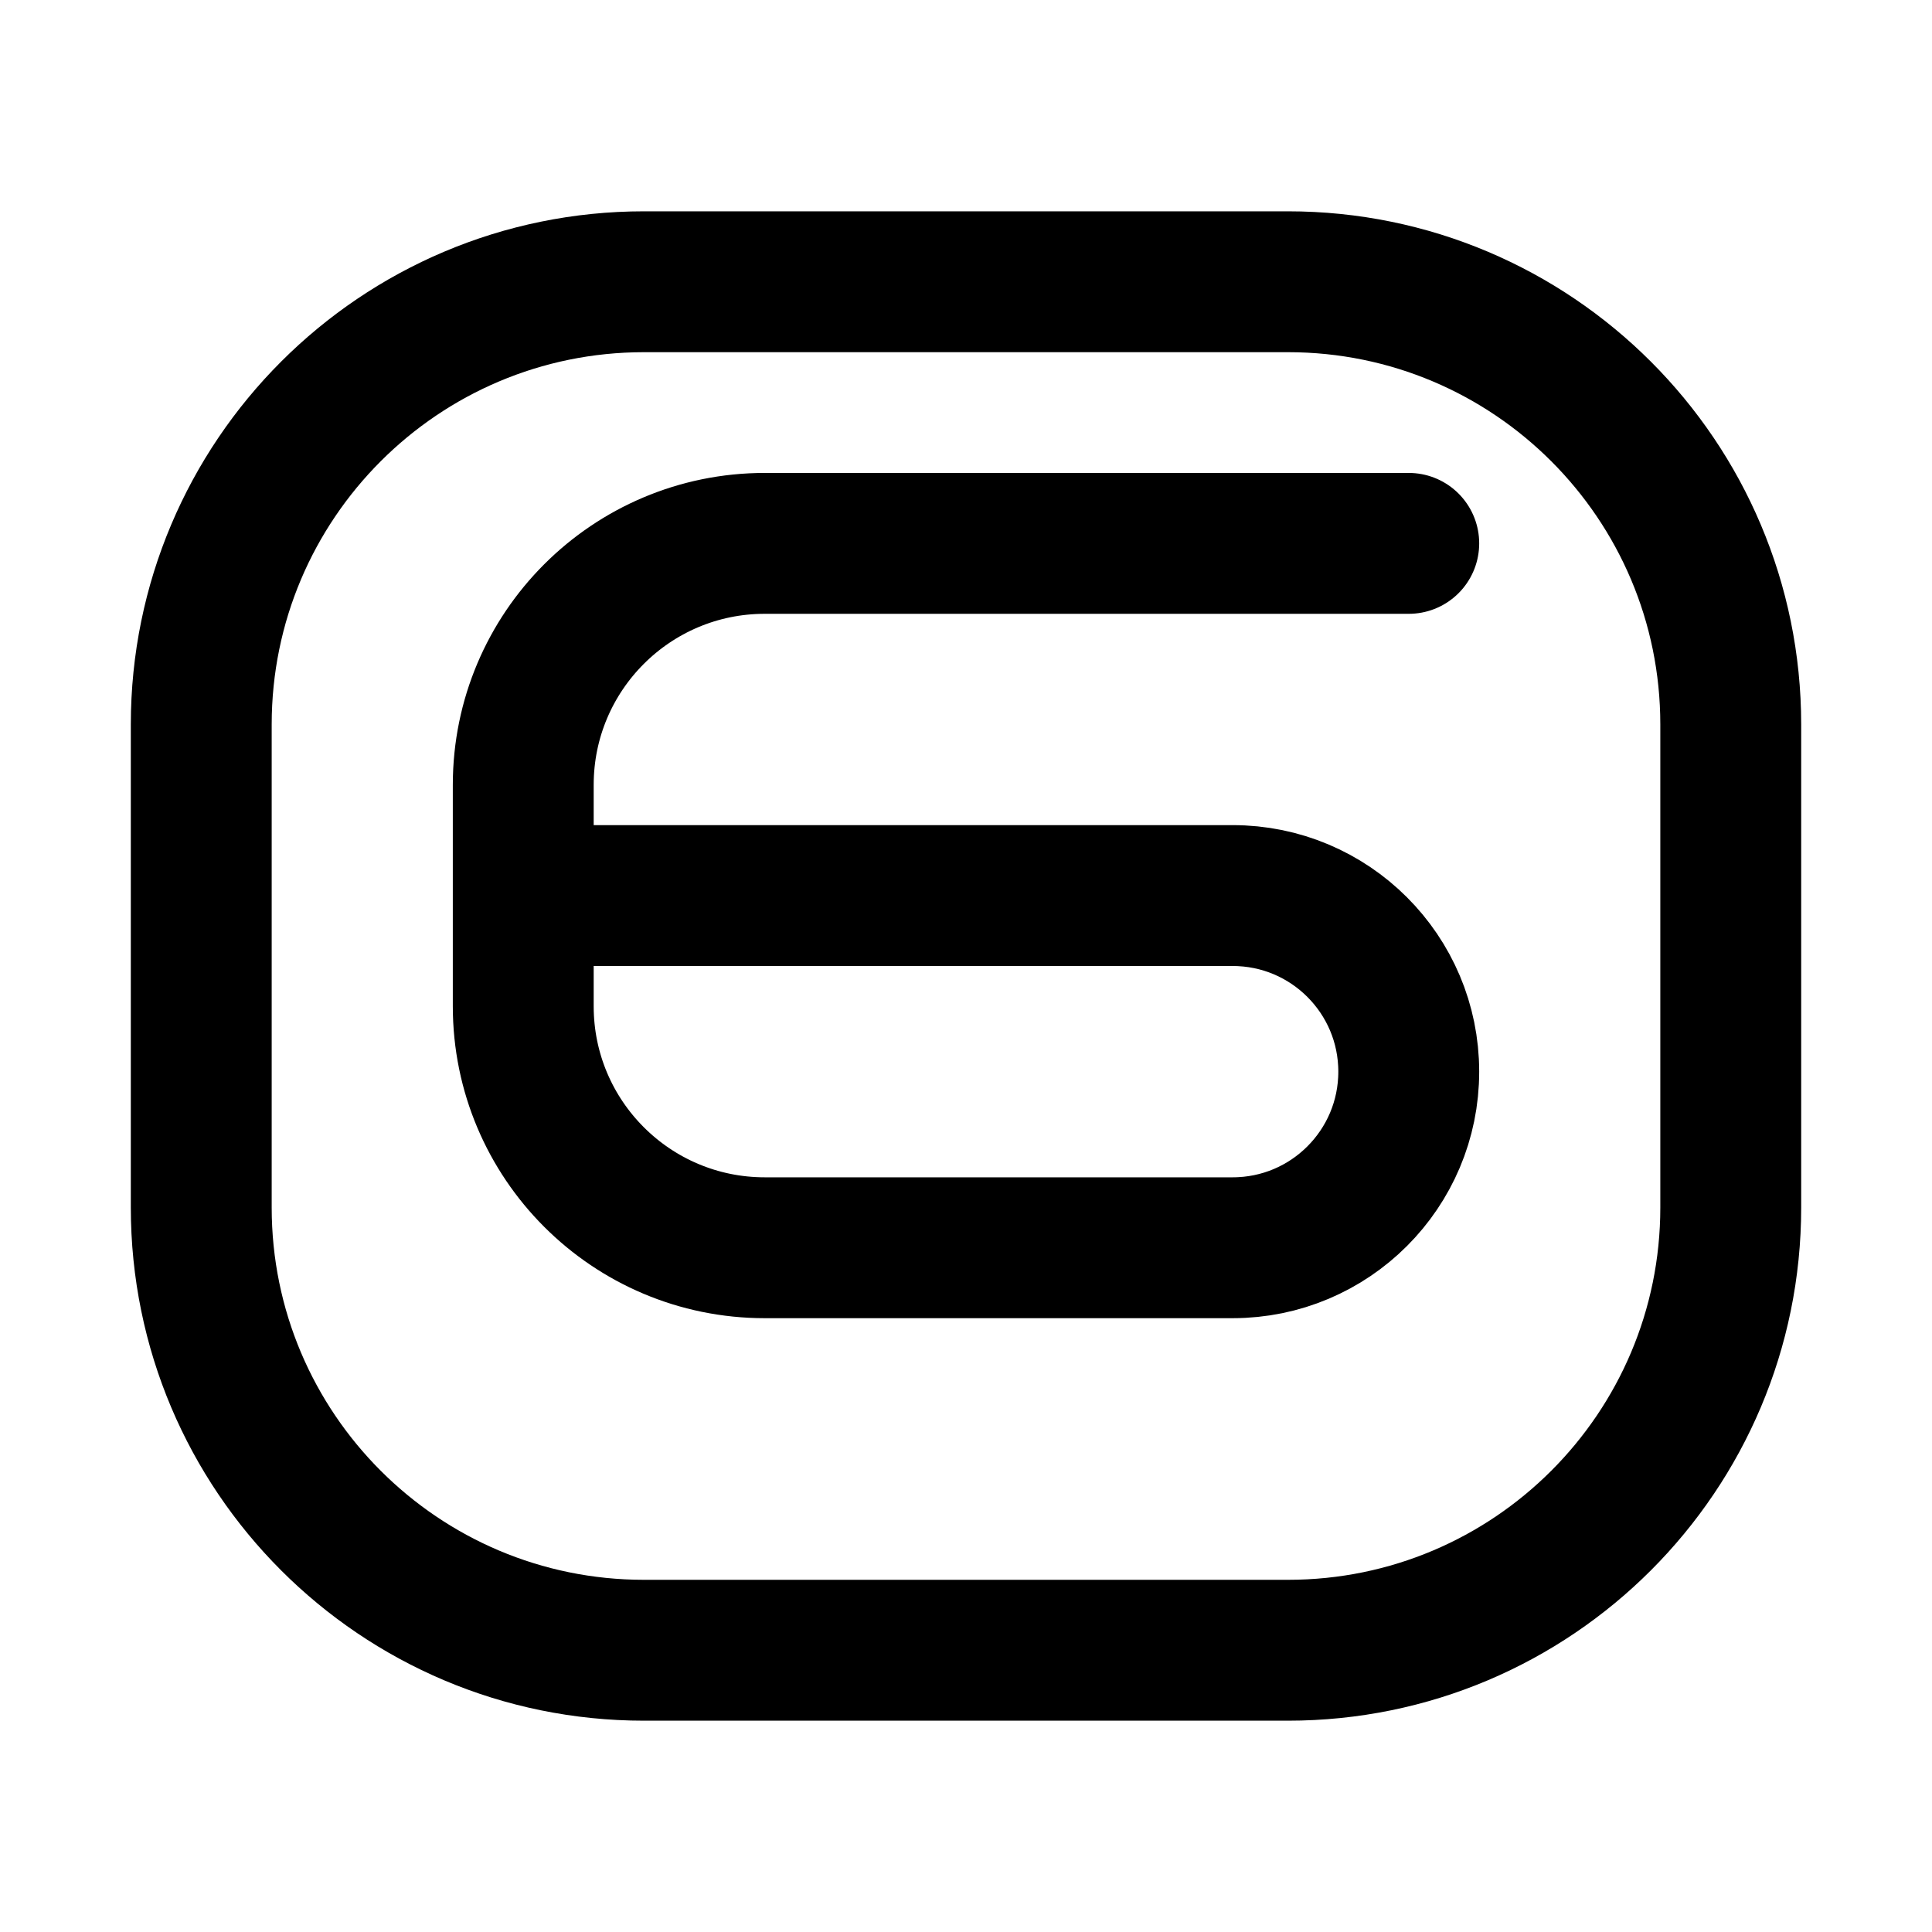
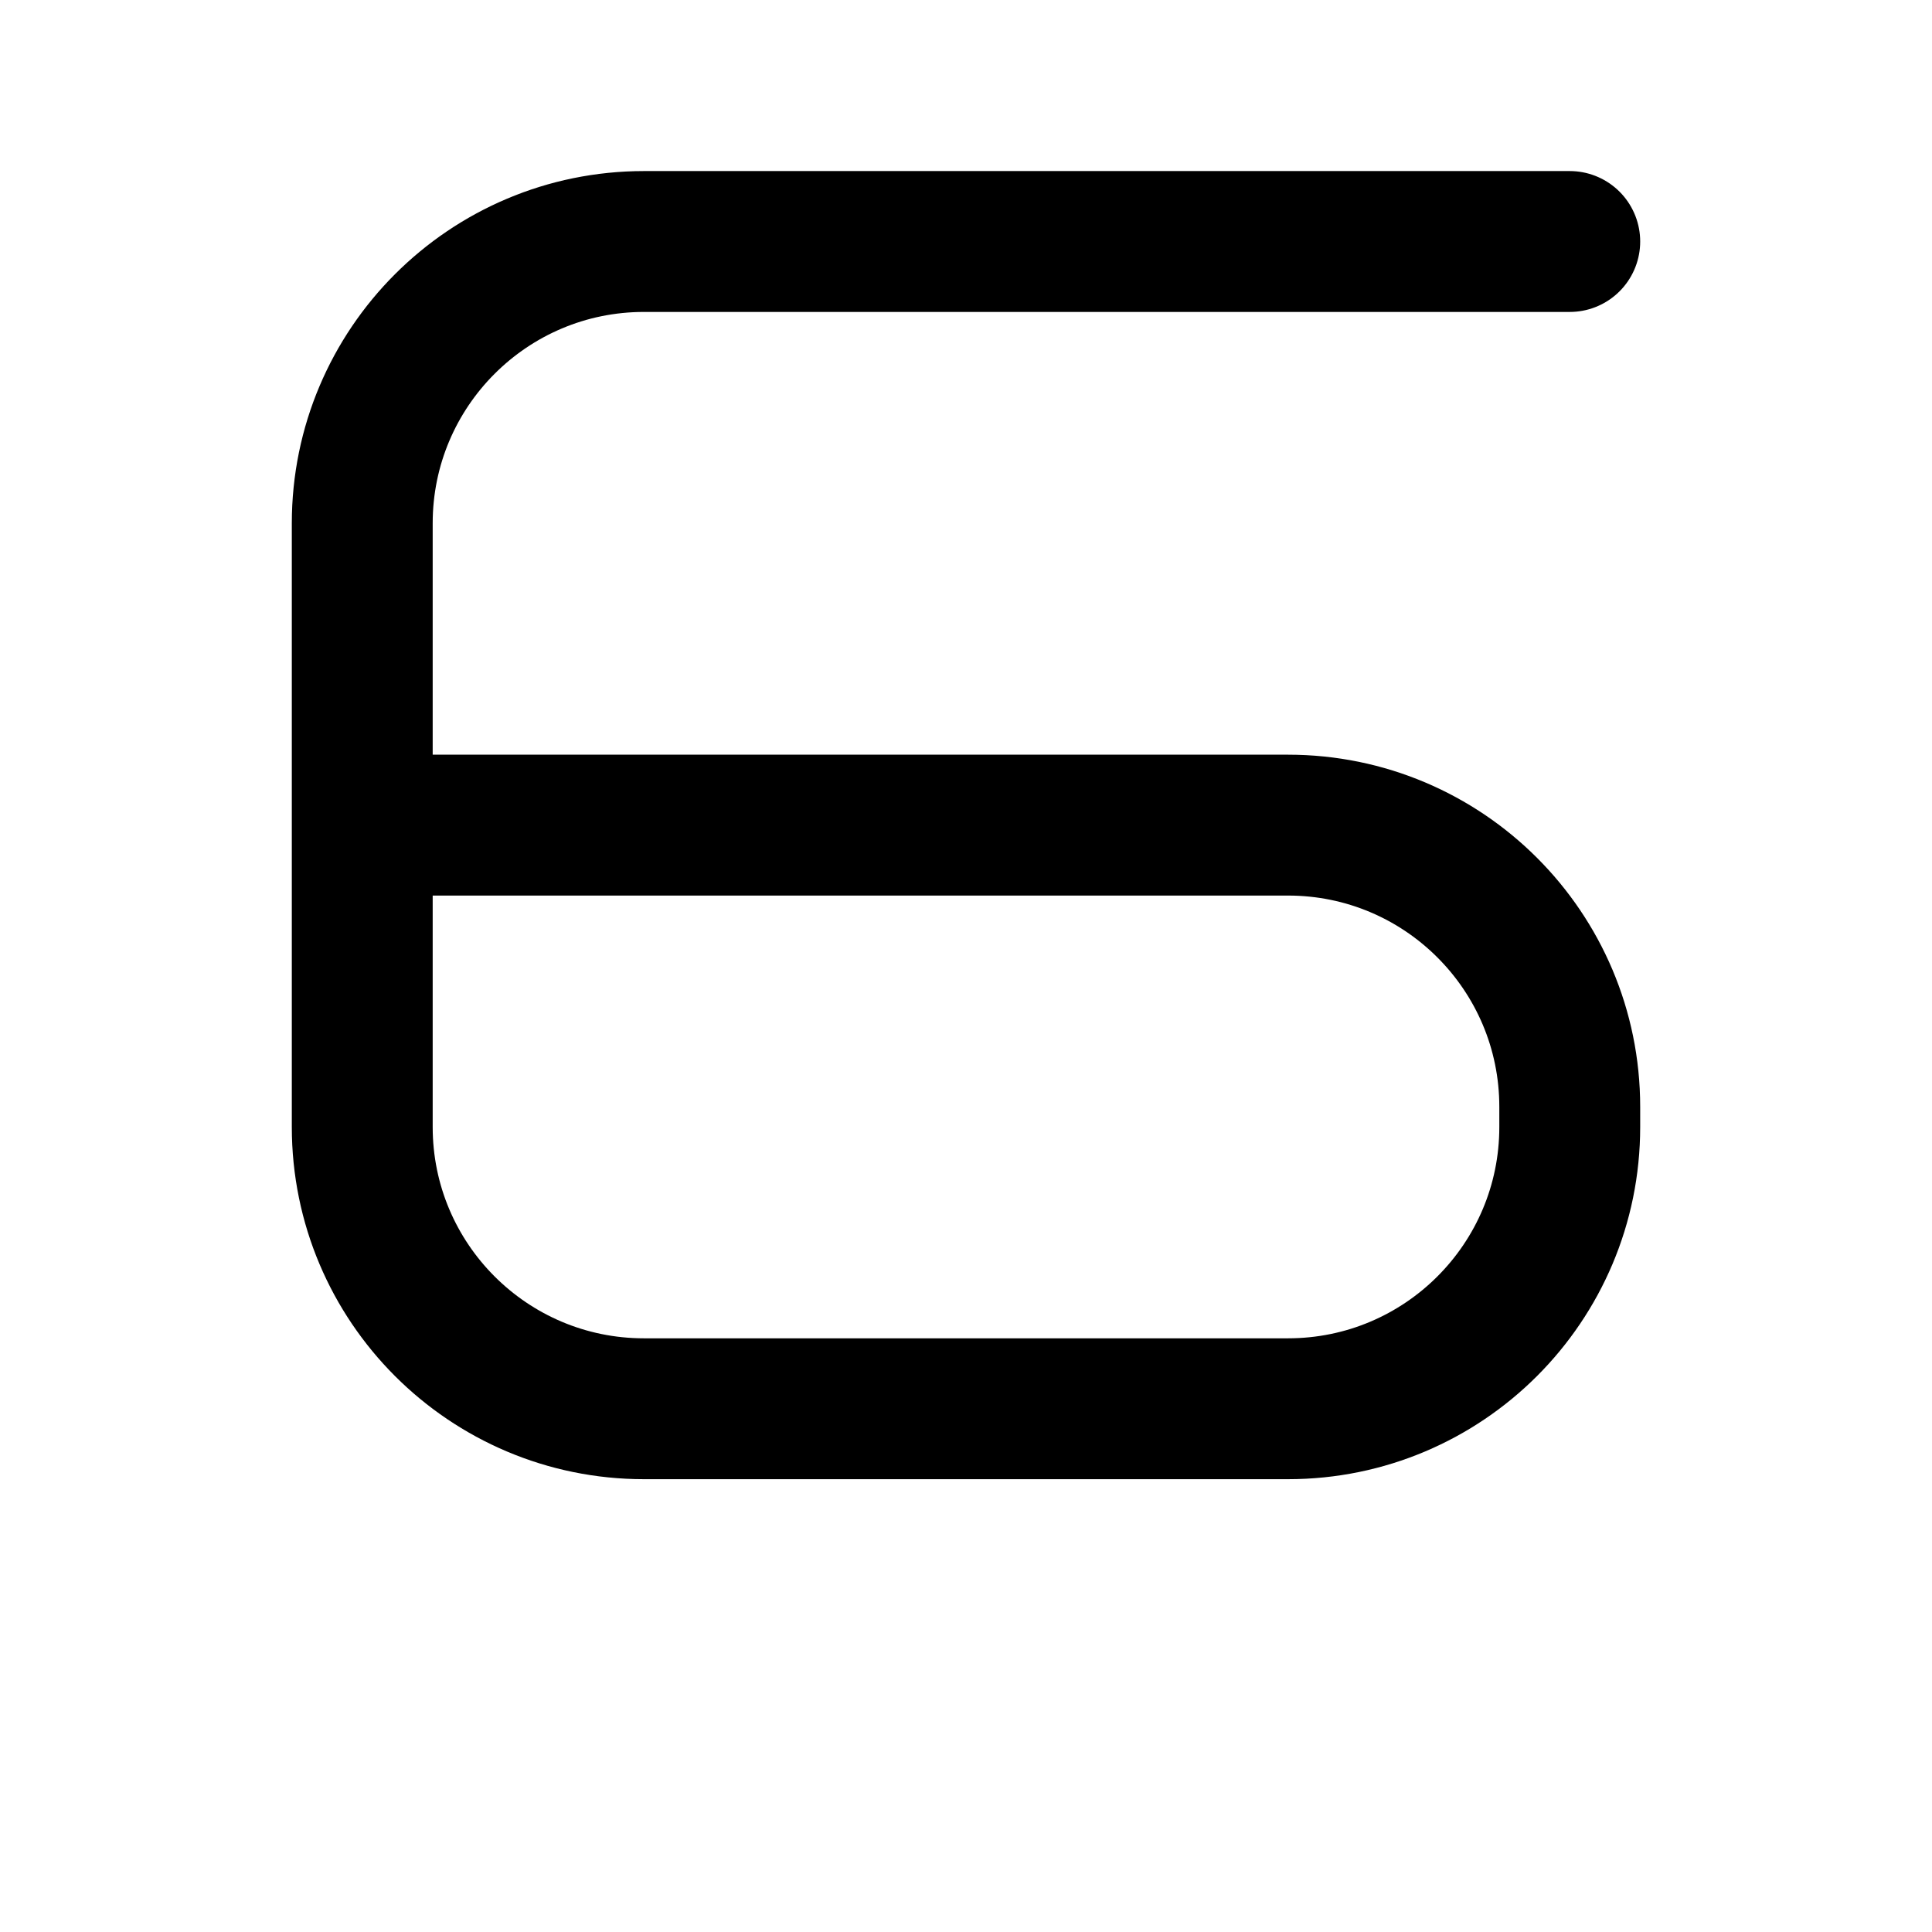
<svg xmlns="http://www.w3.org/2000/svg" viewBox="0 0 24 24" fill="none" stroke="currentColor" stroke-width="1.75" stroke-linecap="round" stroke-linejoin="round">
-   <path d="M2.5 9 A5.5 5.5 0 0 1 8 3.5 L16 3.5 A5.5 5.5 0 0 1 21.5 9 L21.5 15 A5.5 5.5 0 0 1 16 20.5 L8 20.5 A5.5 5.5 0 0 1 2.5 15 Z" />
-   <path d="M17.5 6.75 L9.5 6.75 A3 3 0 0 0 6.5 9.75 L6.5 12.5 A3 3 0 0 0 9.5 15.5 L15.312 15.5 A2.187 2.187 0 0 0 17.5 13.312 L17.5 13.312 A2.187 2.187 0 0 0 15.312 11.125 L6.5 11.125" />
+   <path d="M19.5 3 L8 3 A3.5 3.5 0 0 0 4.5 6.5 L4.5 14 A3.5 3.5 0 0 0 8 17.5 L16 17.5 A3.5 3.5 0 0 0 19.5 14 L19.5 13.75 A3.5 3.5 0 0 0 16 10.25 L4.5 10.25" />
</svg>
